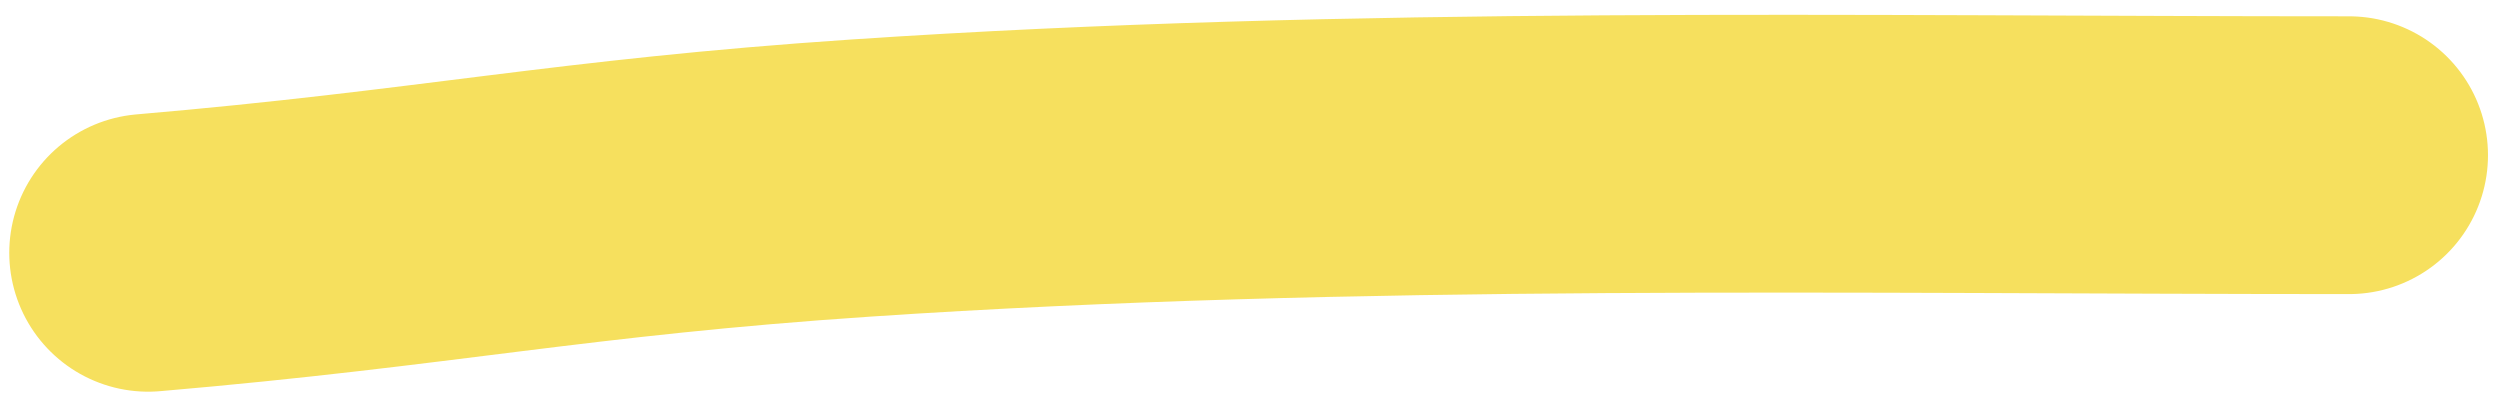
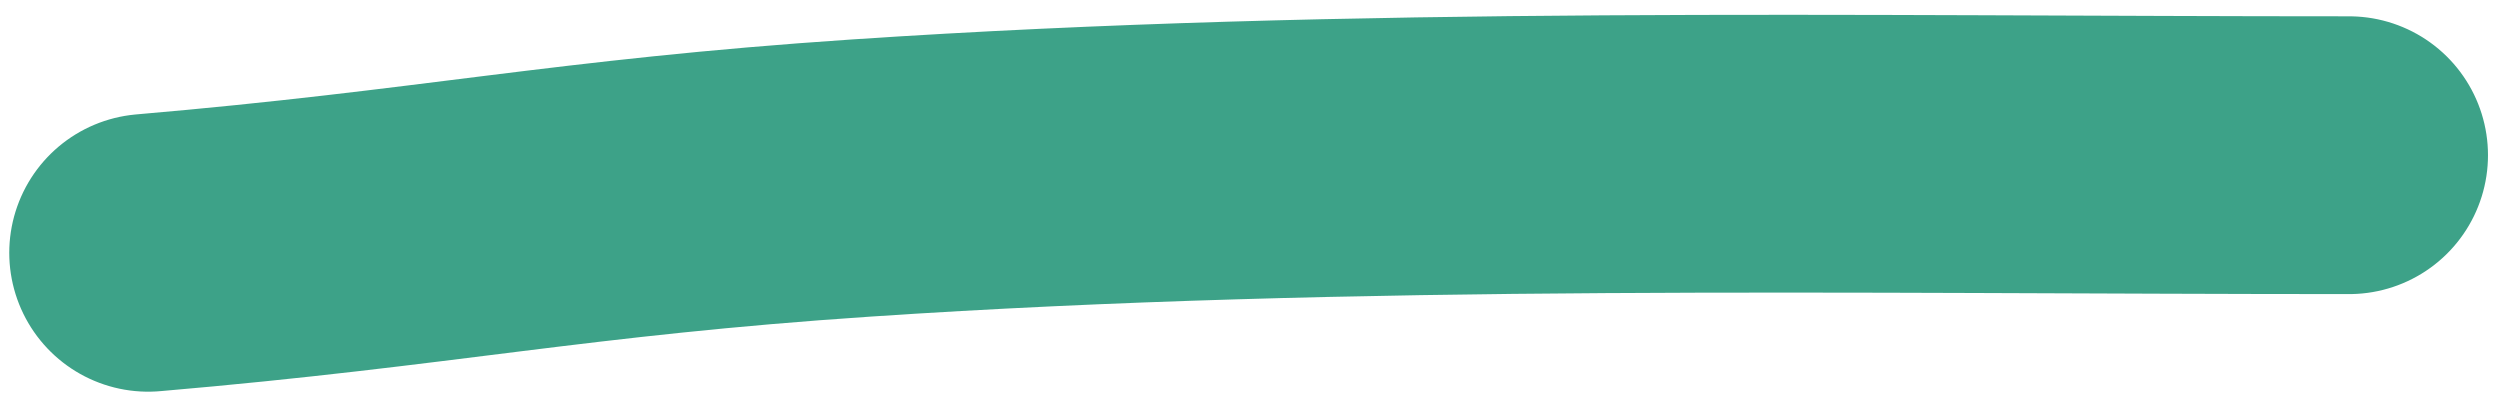
<svg xmlns="http://www.w3.org/2000/svg" width="125" height="20" viewBox="0 0 135 21" fill="none">
-   <path d="M8 13.351C23.614 12.012 30.823 10.365 46.5 9.314C73.135 7.528 100.096 8.081 126.851 8.081" stroke="#F6E05E" stroke-width="15" stroke-linecap="round" stroke-linejoin="round" />
+   <path d="M8 13.351C23.614 12.012 30.823 10.365 46.5 9.314C73.135 7.528 100.096 8.081 126.851 8.081" stroke="#3DA288" stroke-width="15" stroke-linecap="round" stroke-linejoin="round" />
</svg>
